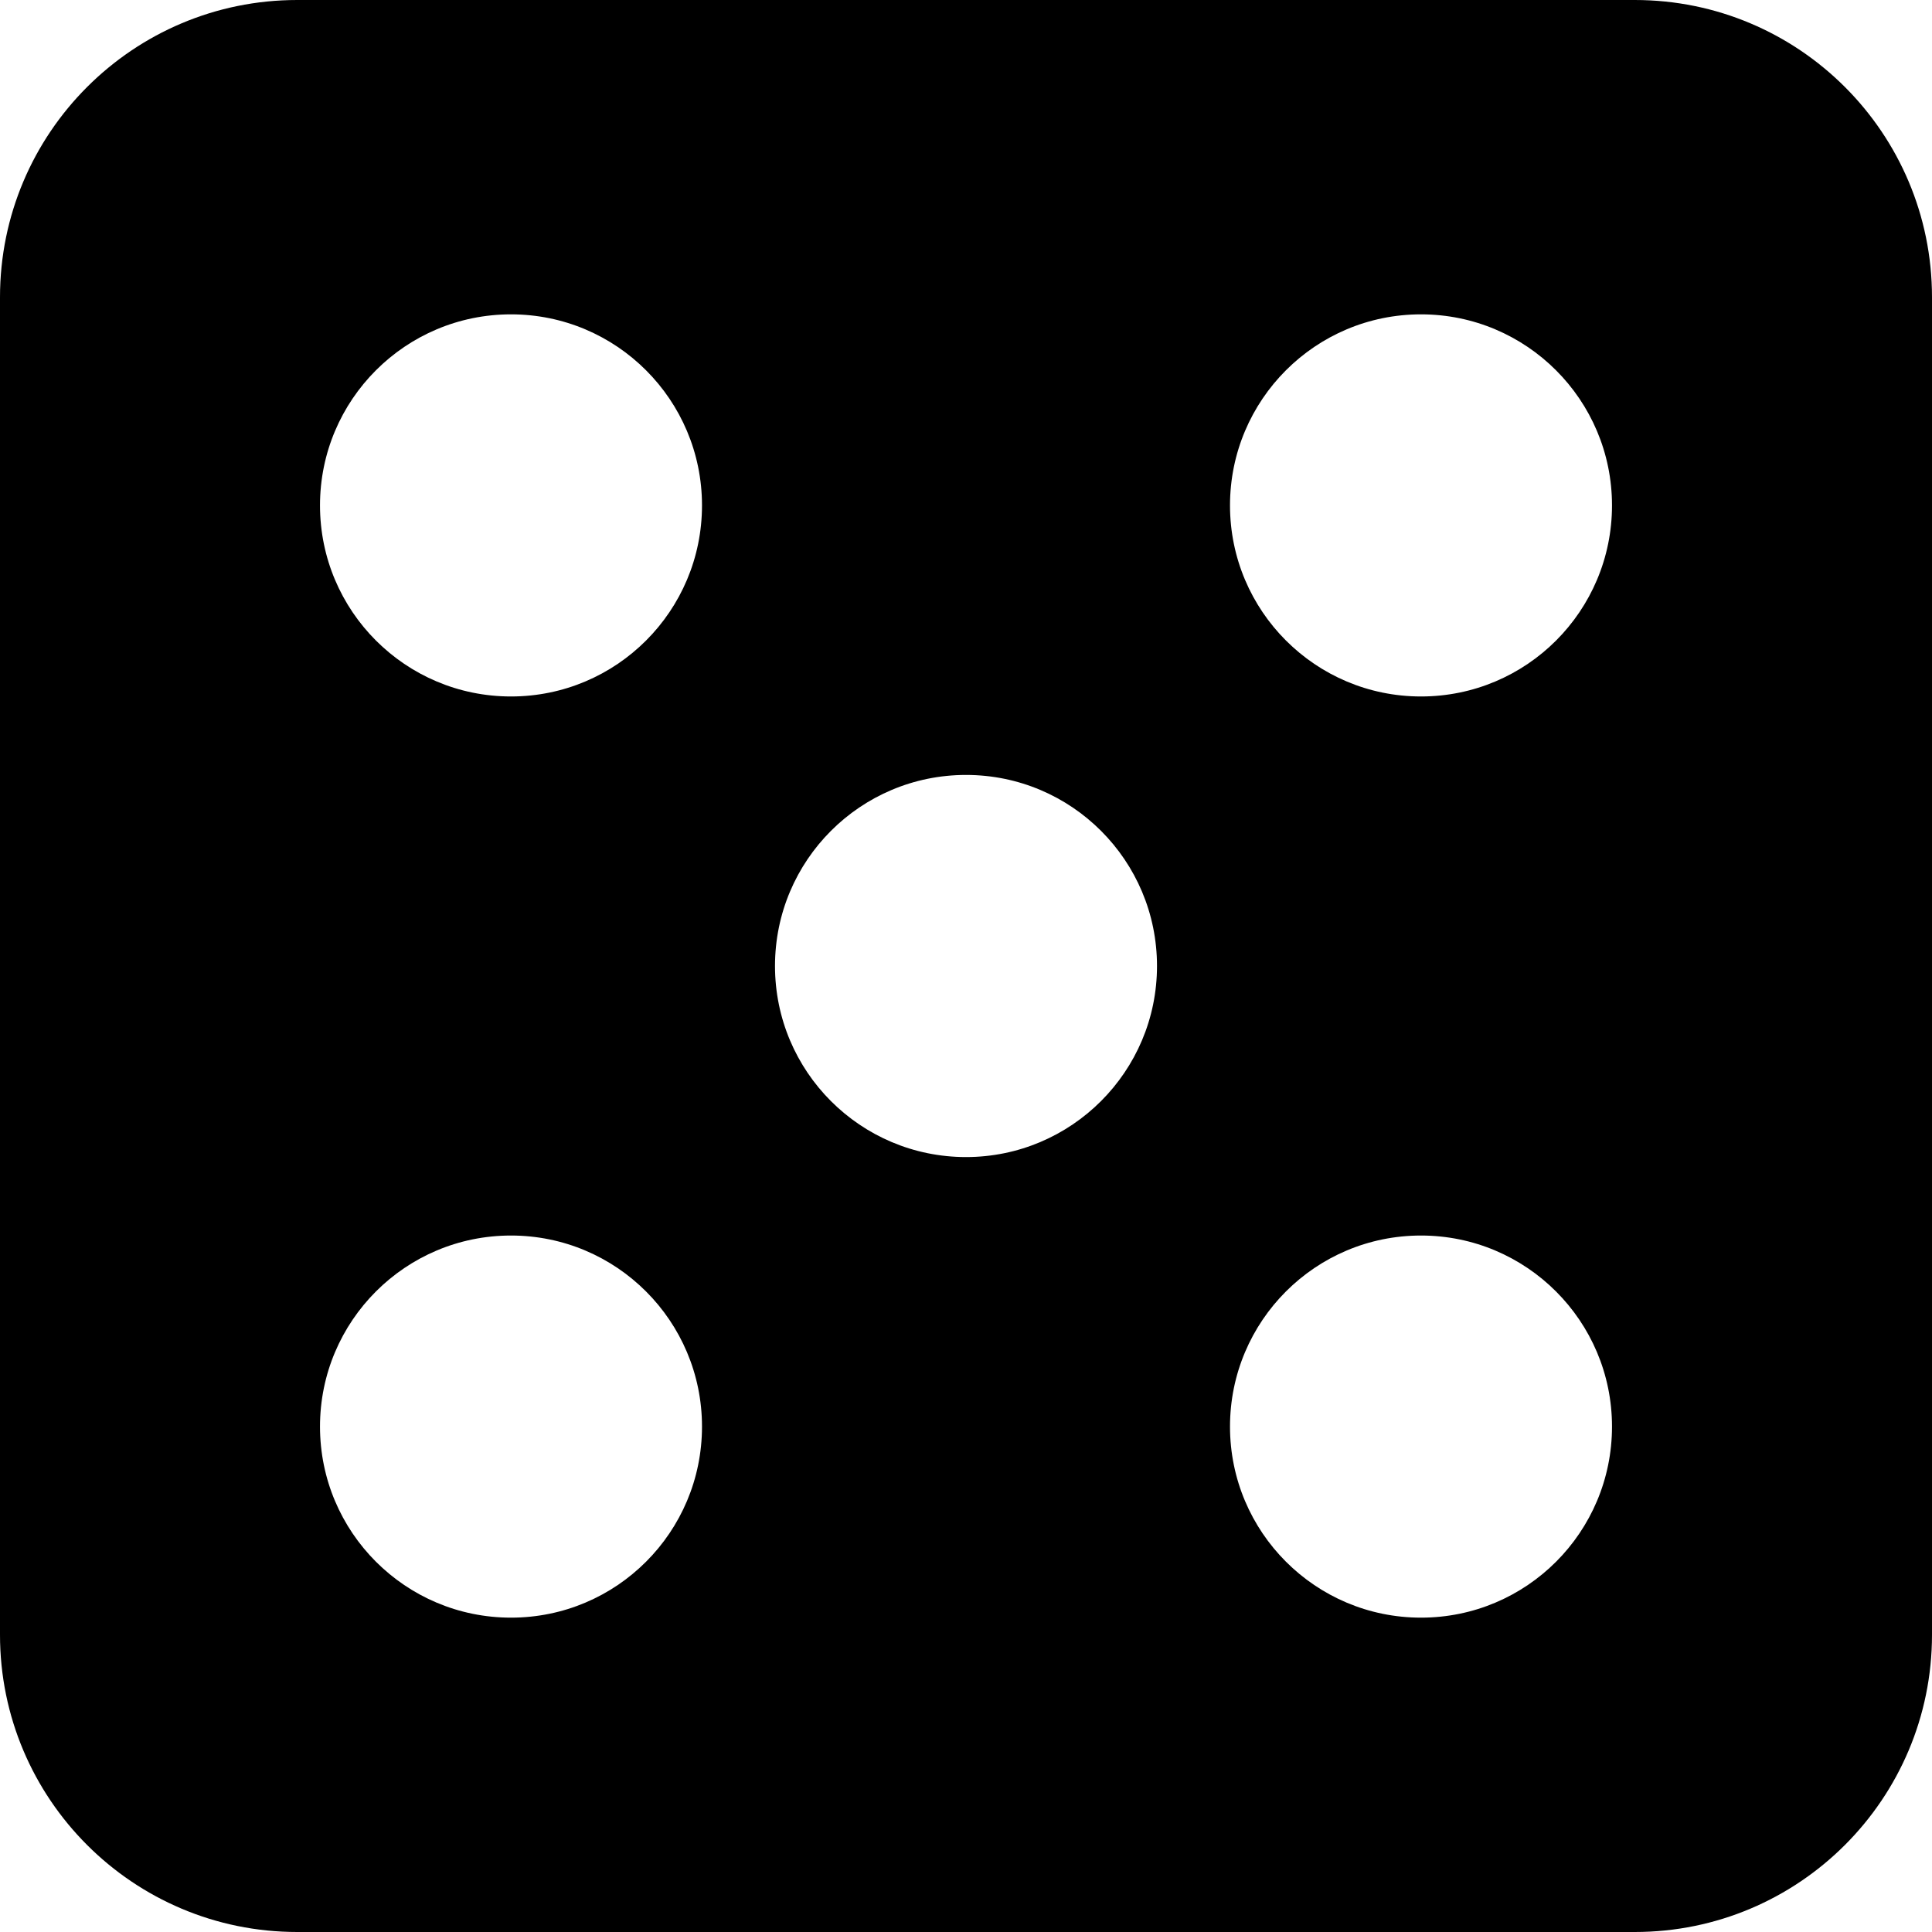
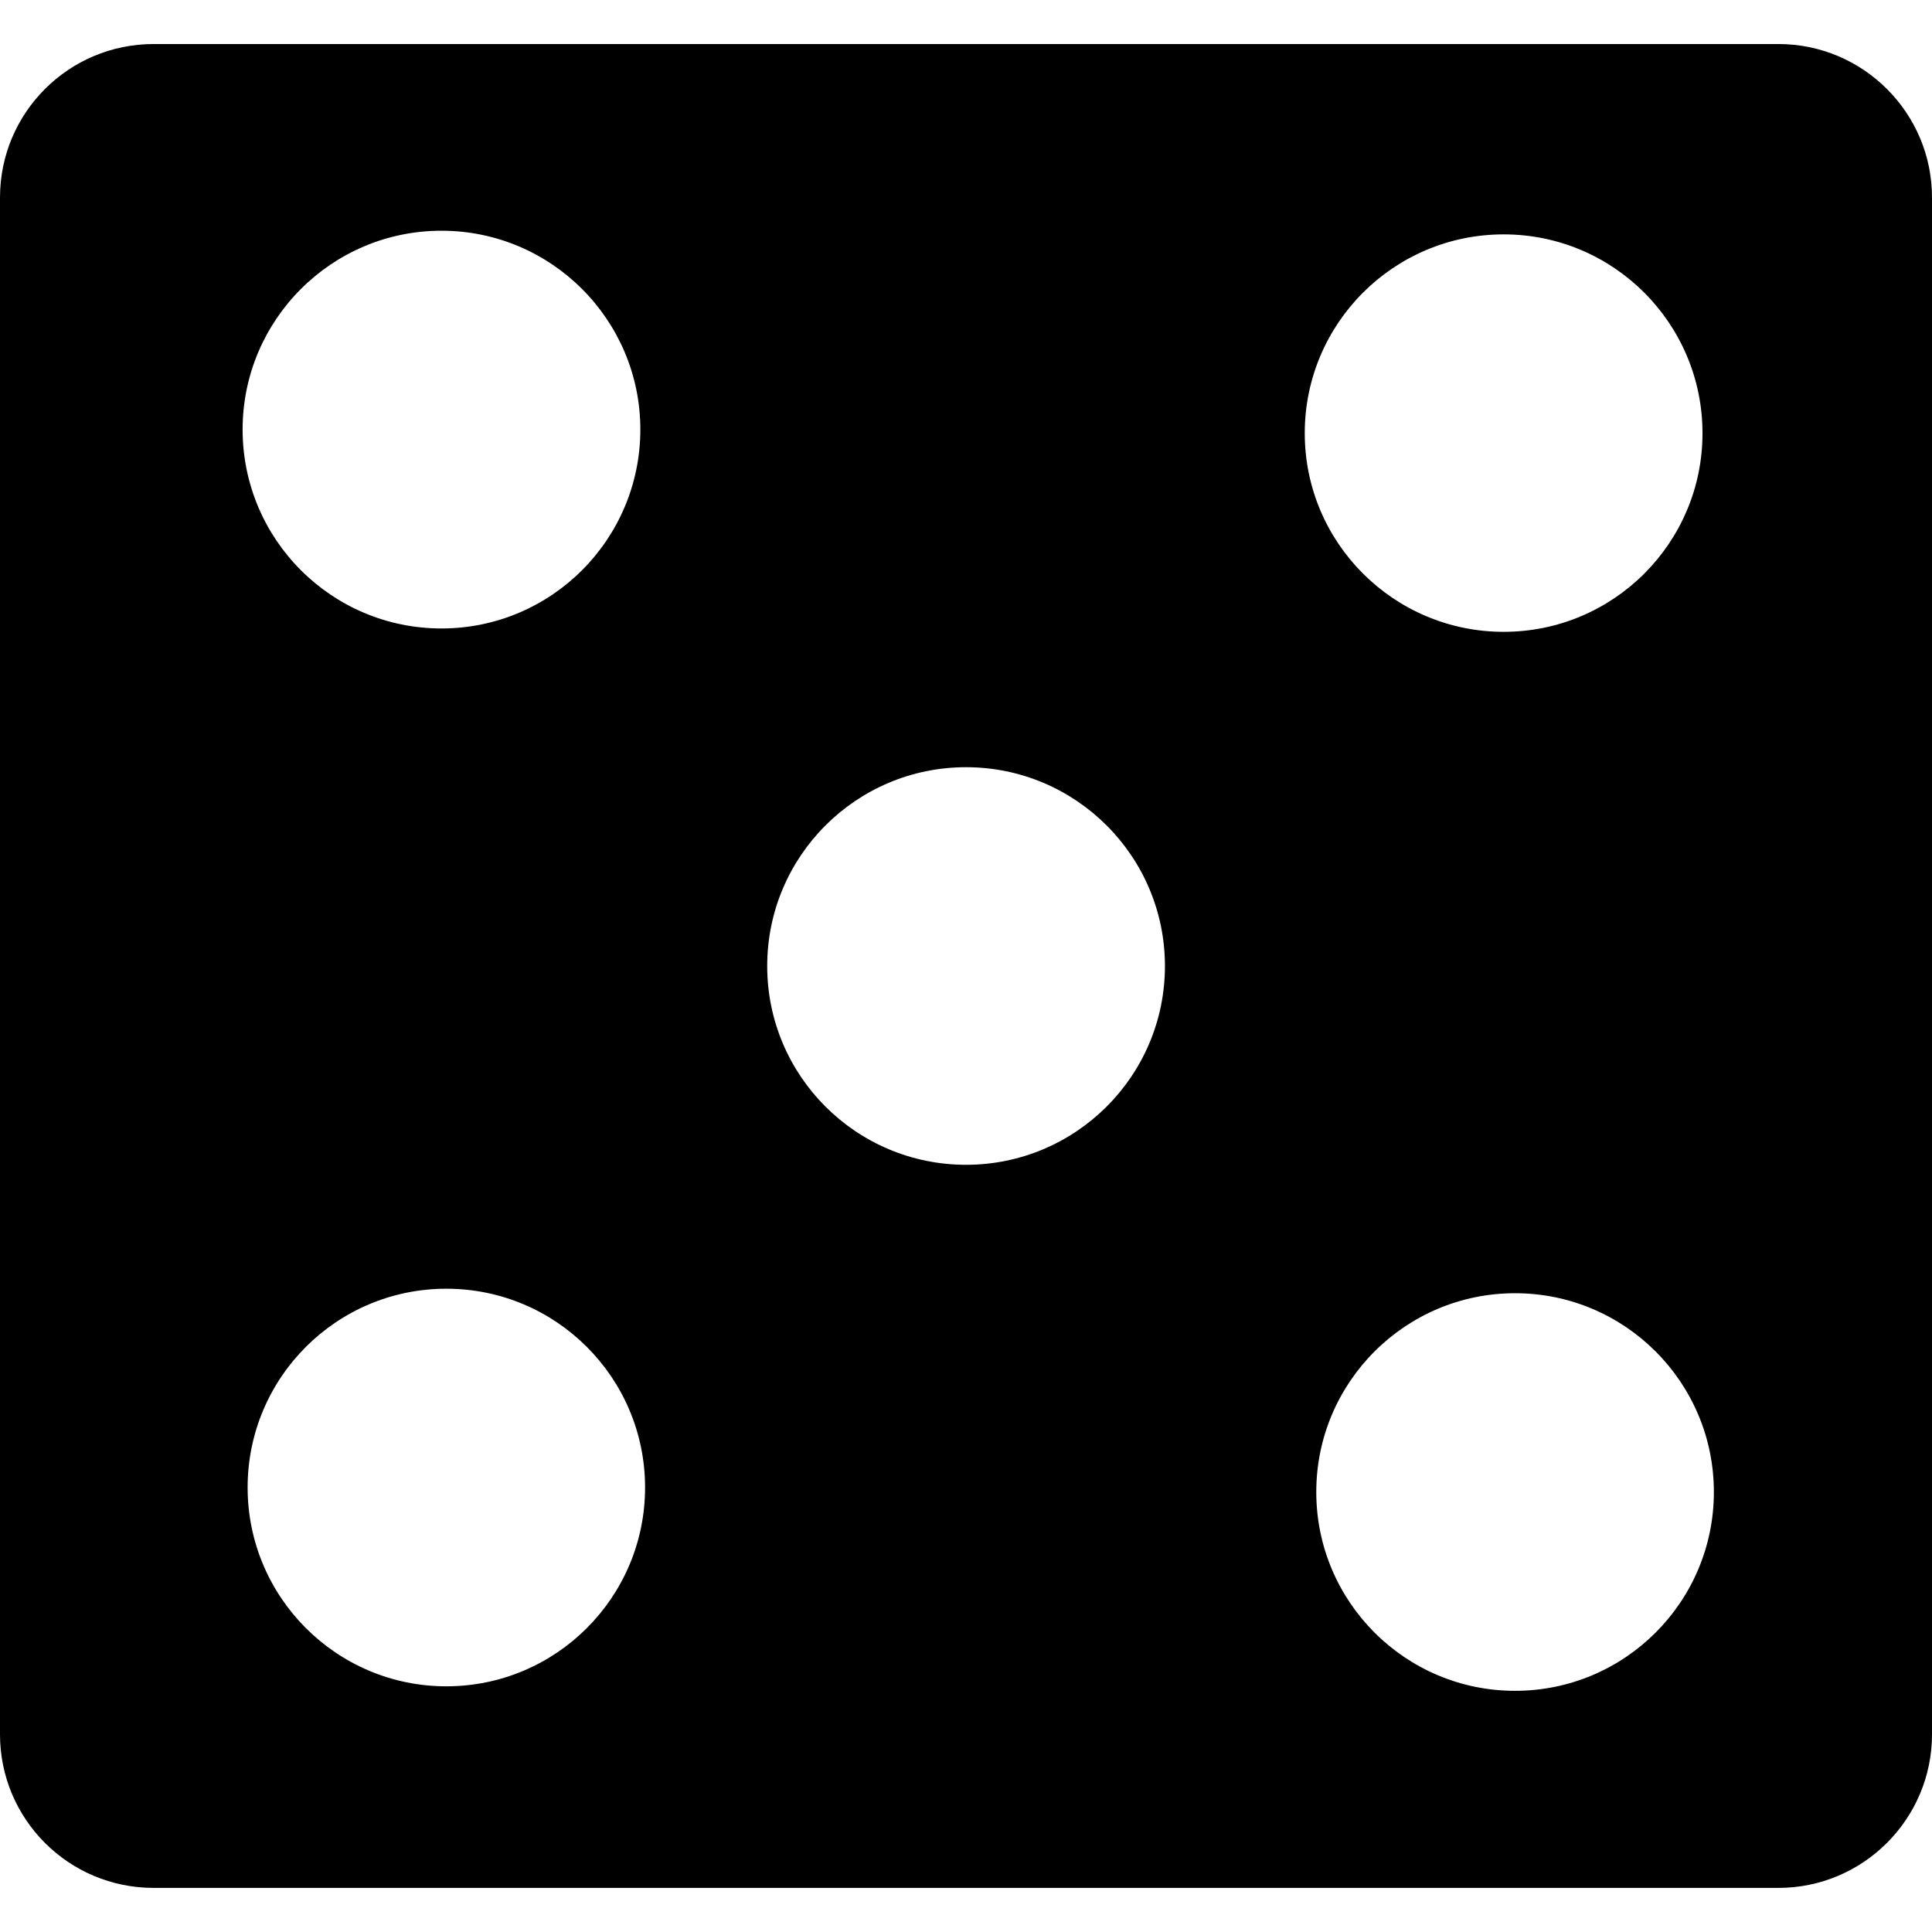
- <svg xmlns="http://www.w3.org/2000/svg" version="1.1" id="Capa_1" x="0px" y="0px" width="32.5px" height="32.5px" viewBox="0 0 32.5 32.5" style="enable-background:new 0 0 32.5 32.5;" xml:space="preserve">
+ <svg xmlns="http://www.w3.org/2000/svg" version="1.1" id="Capa_1" x="0px" y="0px" viewBox="0 0 26.988 26.988" style="enable-background:new 0 0 26.988 26.988;" xml:space="preserve">
  <g>
-     <path d="M27.5,0H5C2.239,0,0,2.238,0,5v22.5c0,2.762,2.239,5,5,5h22.5c2.762,0,5-2.238,5-5V5C32.5,2.238,30.262,0,27.5,0z    M8.596,27.212c-1.775,0-3.213-1.438-3.213-3.214s1.438-3.214,3.213-3.214c1.774,0,3.213,1.438,3.213,3.214   S10.371,27.212,8.596,27.212z M8.596,11.716c-1.775,0-3.213-1.438-3.213-3.214s1.438-3.214,3.213-3.214   c1.774,0,3.213,1.438,3.213,3.214S10.371,11.716,8.596,11.716z M16.25,19.464c-1.774,0-3.213-1.438-3.213-3.214   c0-1.776,1.438-3.214,3.213-3.214c1.775,0,3.213,1.438,3.213,3.214C19.463,18.025,18.023,19.464,16.25,19.464z M23.904,27.212   c-1.774,0-3.213-1.438-3.213-3.214s1.438-3.214,3.213-3.214c1.773,0,3.213,1.438,3.213,3.214S25.68,27.212,23.904,27.212z    M23.904,11.716c-1.774,0-3.213-1.438-3.213-3.214s1.438-3.214,3.213-3.214c1.773,0,3.213,1.438,3.213,3.214   S25.68,11.716,23.904,11.716z" />
+     <path d="M24.842,0.615H2.147C0.958,0.615,0,1.576,0,2.76v21.467c0,1.184,0.958,2.145,2.147,2.145h22.695   c1.183,0,2.146-0.961,2.146-2.145V2.76C26.989,1.576,26.025,0.615,24.842,0.615z M6.167,8.779C4.633,8.779,3.389,7.535,3.389,6   c0-1.531,1.244-2.777,2.778-2.777S8.945,4.469,8.945,6C8.944,7.536,7.7,8.779,6.167,8.779z M13.495,16.271   c-1.534,0-2.778-1.242-2.778-2.777c0-1.533,1.244-2.777,2.778-2.777c1.532,0,2.778,1.244,2.778,2.777   C16.273,15.029,15.027,16.271,13.495,16.271z M21.164,23.619c-1.533,0-2.777-1.244-2.777-2.777s1.244-2.777,2.777-2.777   s2.777,1.244,2.777,2.777S22.697,23.619,21.164,23.619z M21.005,8.826c-1.535,0-2.779-1.244-2.779-2.775   c0-1.533,1.244-2.777,2.779-2.777c1.533,0,2.777,1.244,2.777,2.777C23.783,7.582,22.539,8.826,21.005,8.826z M6.235,23.556   c-1.533,0-2.776-1.244-2.776-2.777c0-1.535,1.244-2.777,2.776-2.777s2.776,1.242,2.776,2.777   C9.011,22.312,7.768,23.556,6.235,23.556z" />
+     <g>
+ 	</g>
+     <g>
+ 	</g>
+     <g>
+ 	</g>
+     <g>
+ 	</g>
+     <g>
+ 	</g>
+     <g>
+ 	</g>
+     <g>
+ 	</g>
+     <g>
+ 	</g>
+     <g>
+ 	</g>
+     <g>
+ 	</g>
+     <g>
+ 	</g>
+     <g>
+ 	</g>
+     <g>
+ 	</g>
+     <g>
+ 	</g>
+     <g>
+ 	</g>
  </g>
  <g>
</g>
  <g>
</g>
  <g>
</g>
  <g>
</g>
  <g>
</g>
  <g>
</g>
  <g>
</g>
  <g>
</g>
  <g>
</g>
  <g>
</g>
  <g>
</g>
  <g>
</g>
  <g>
</g>
  <g>
</g>
  <g>
</g>
</svg>
